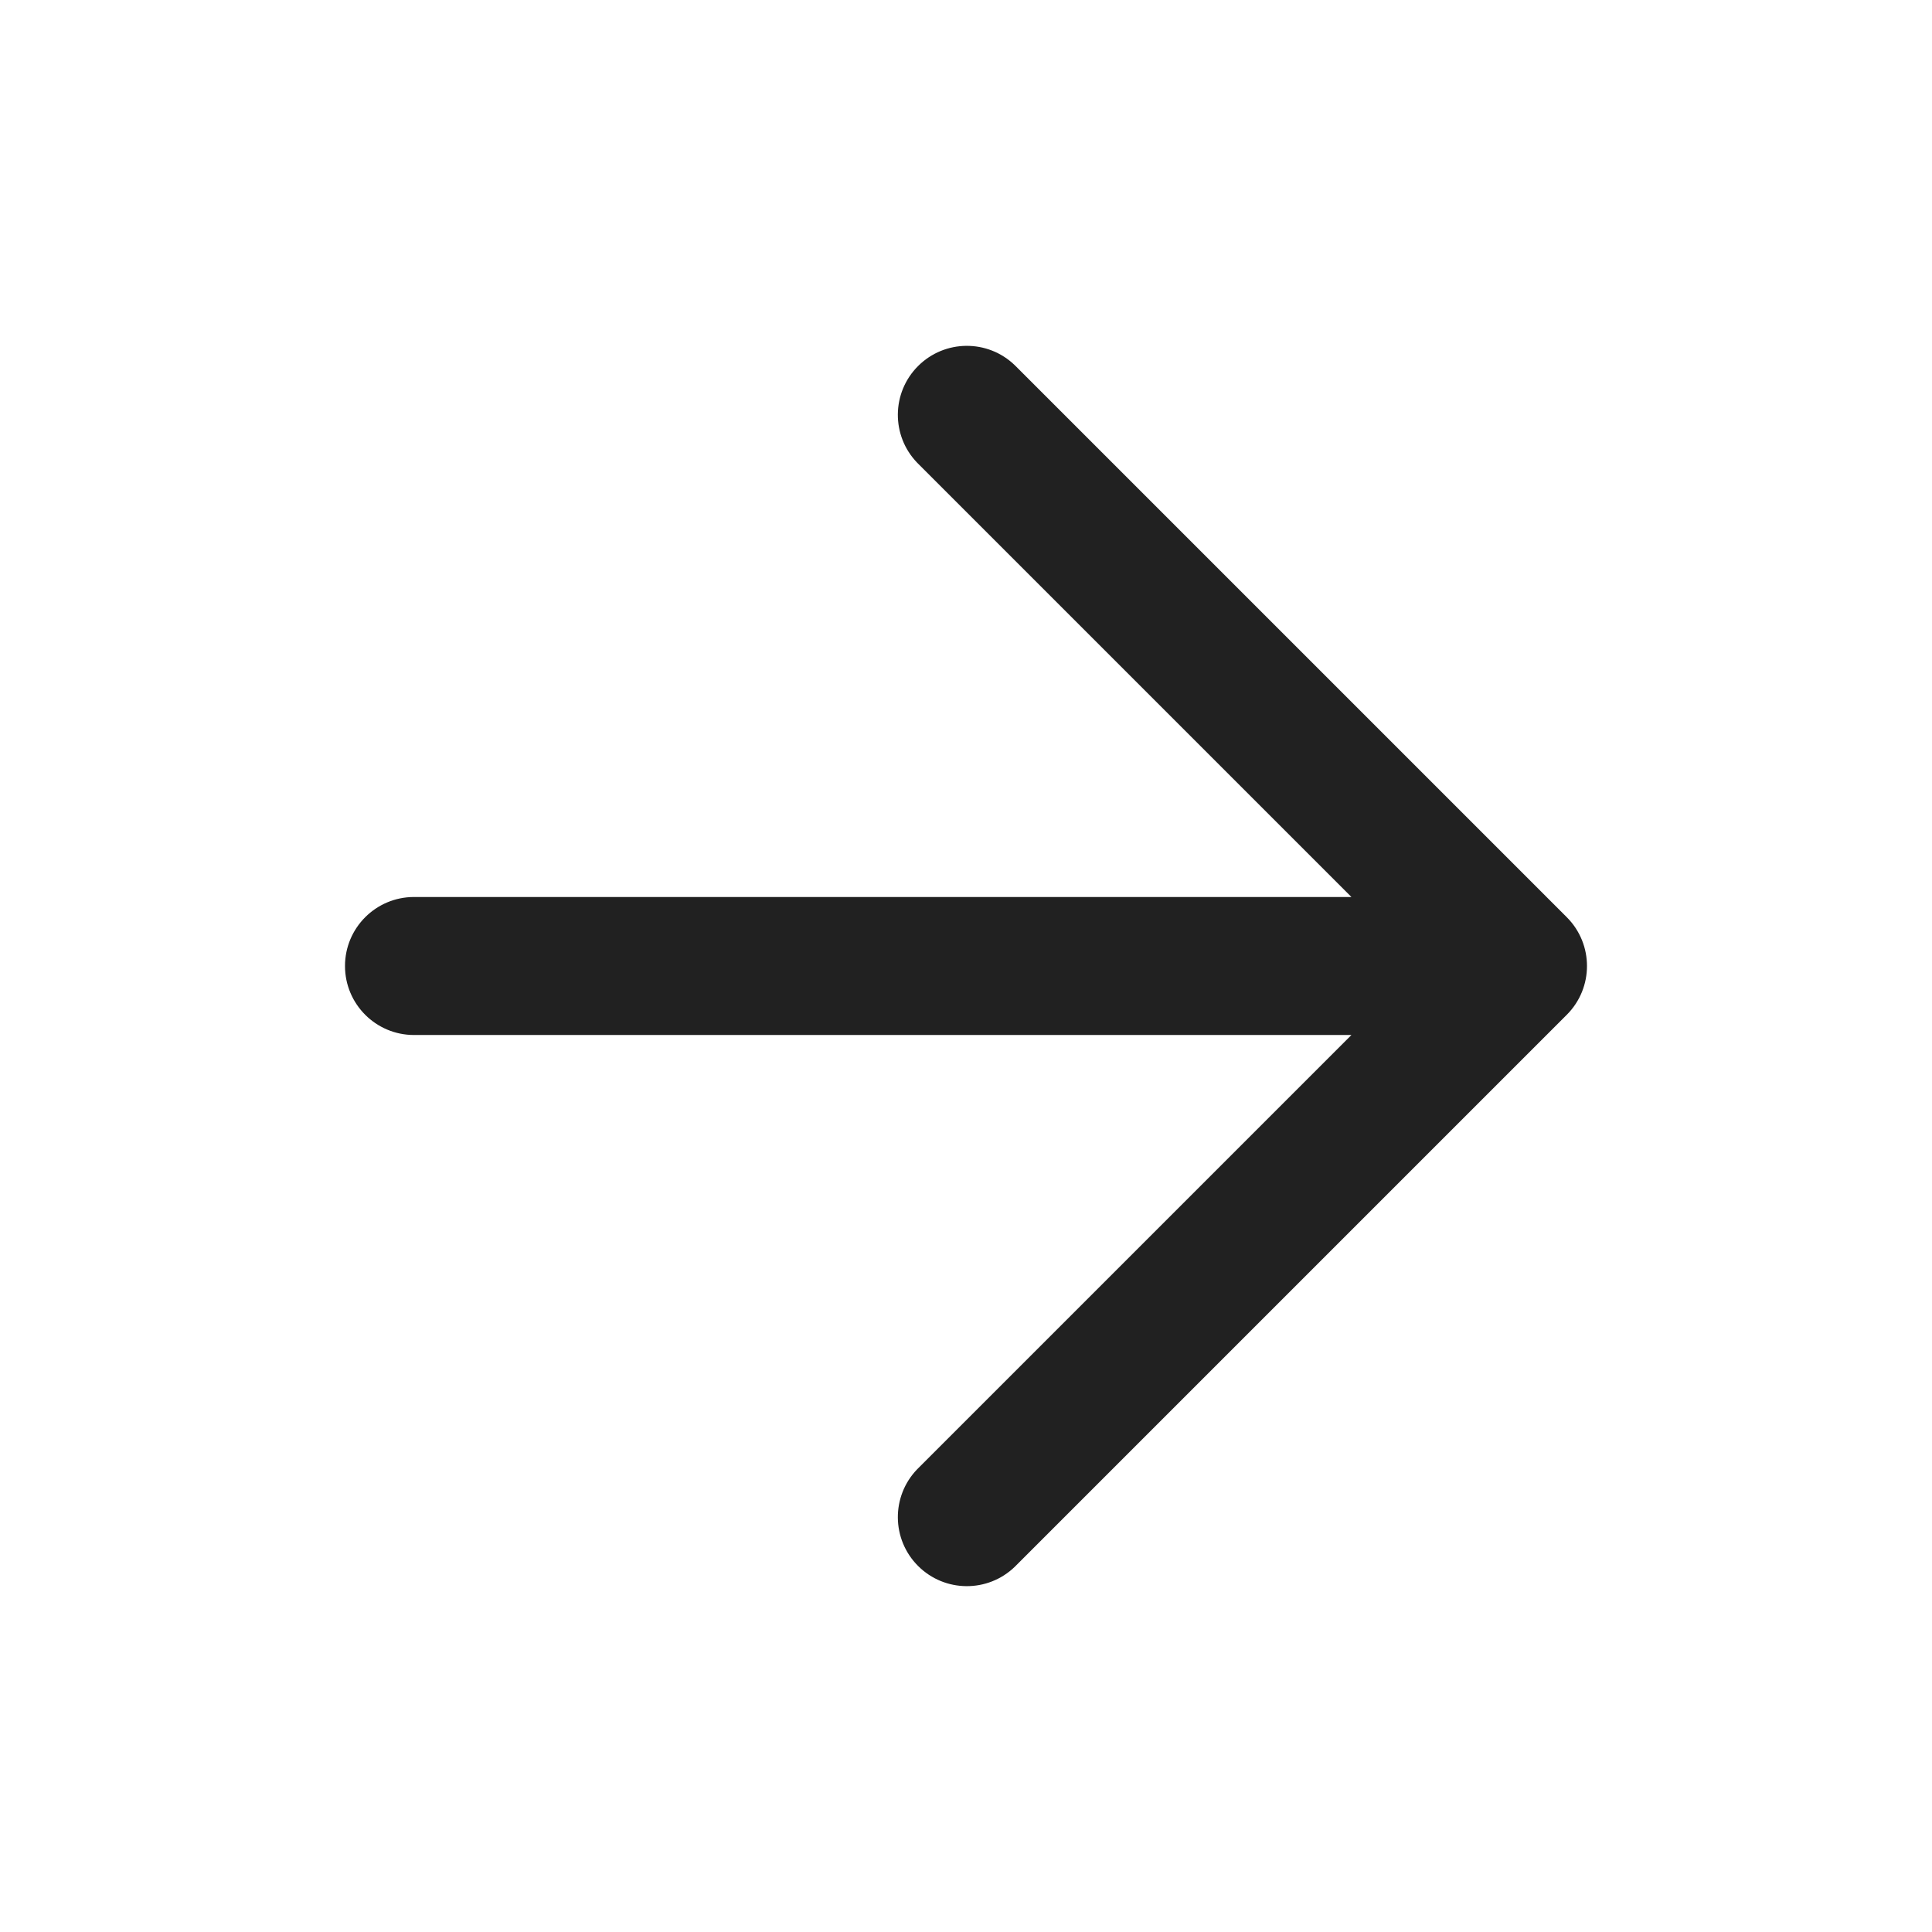
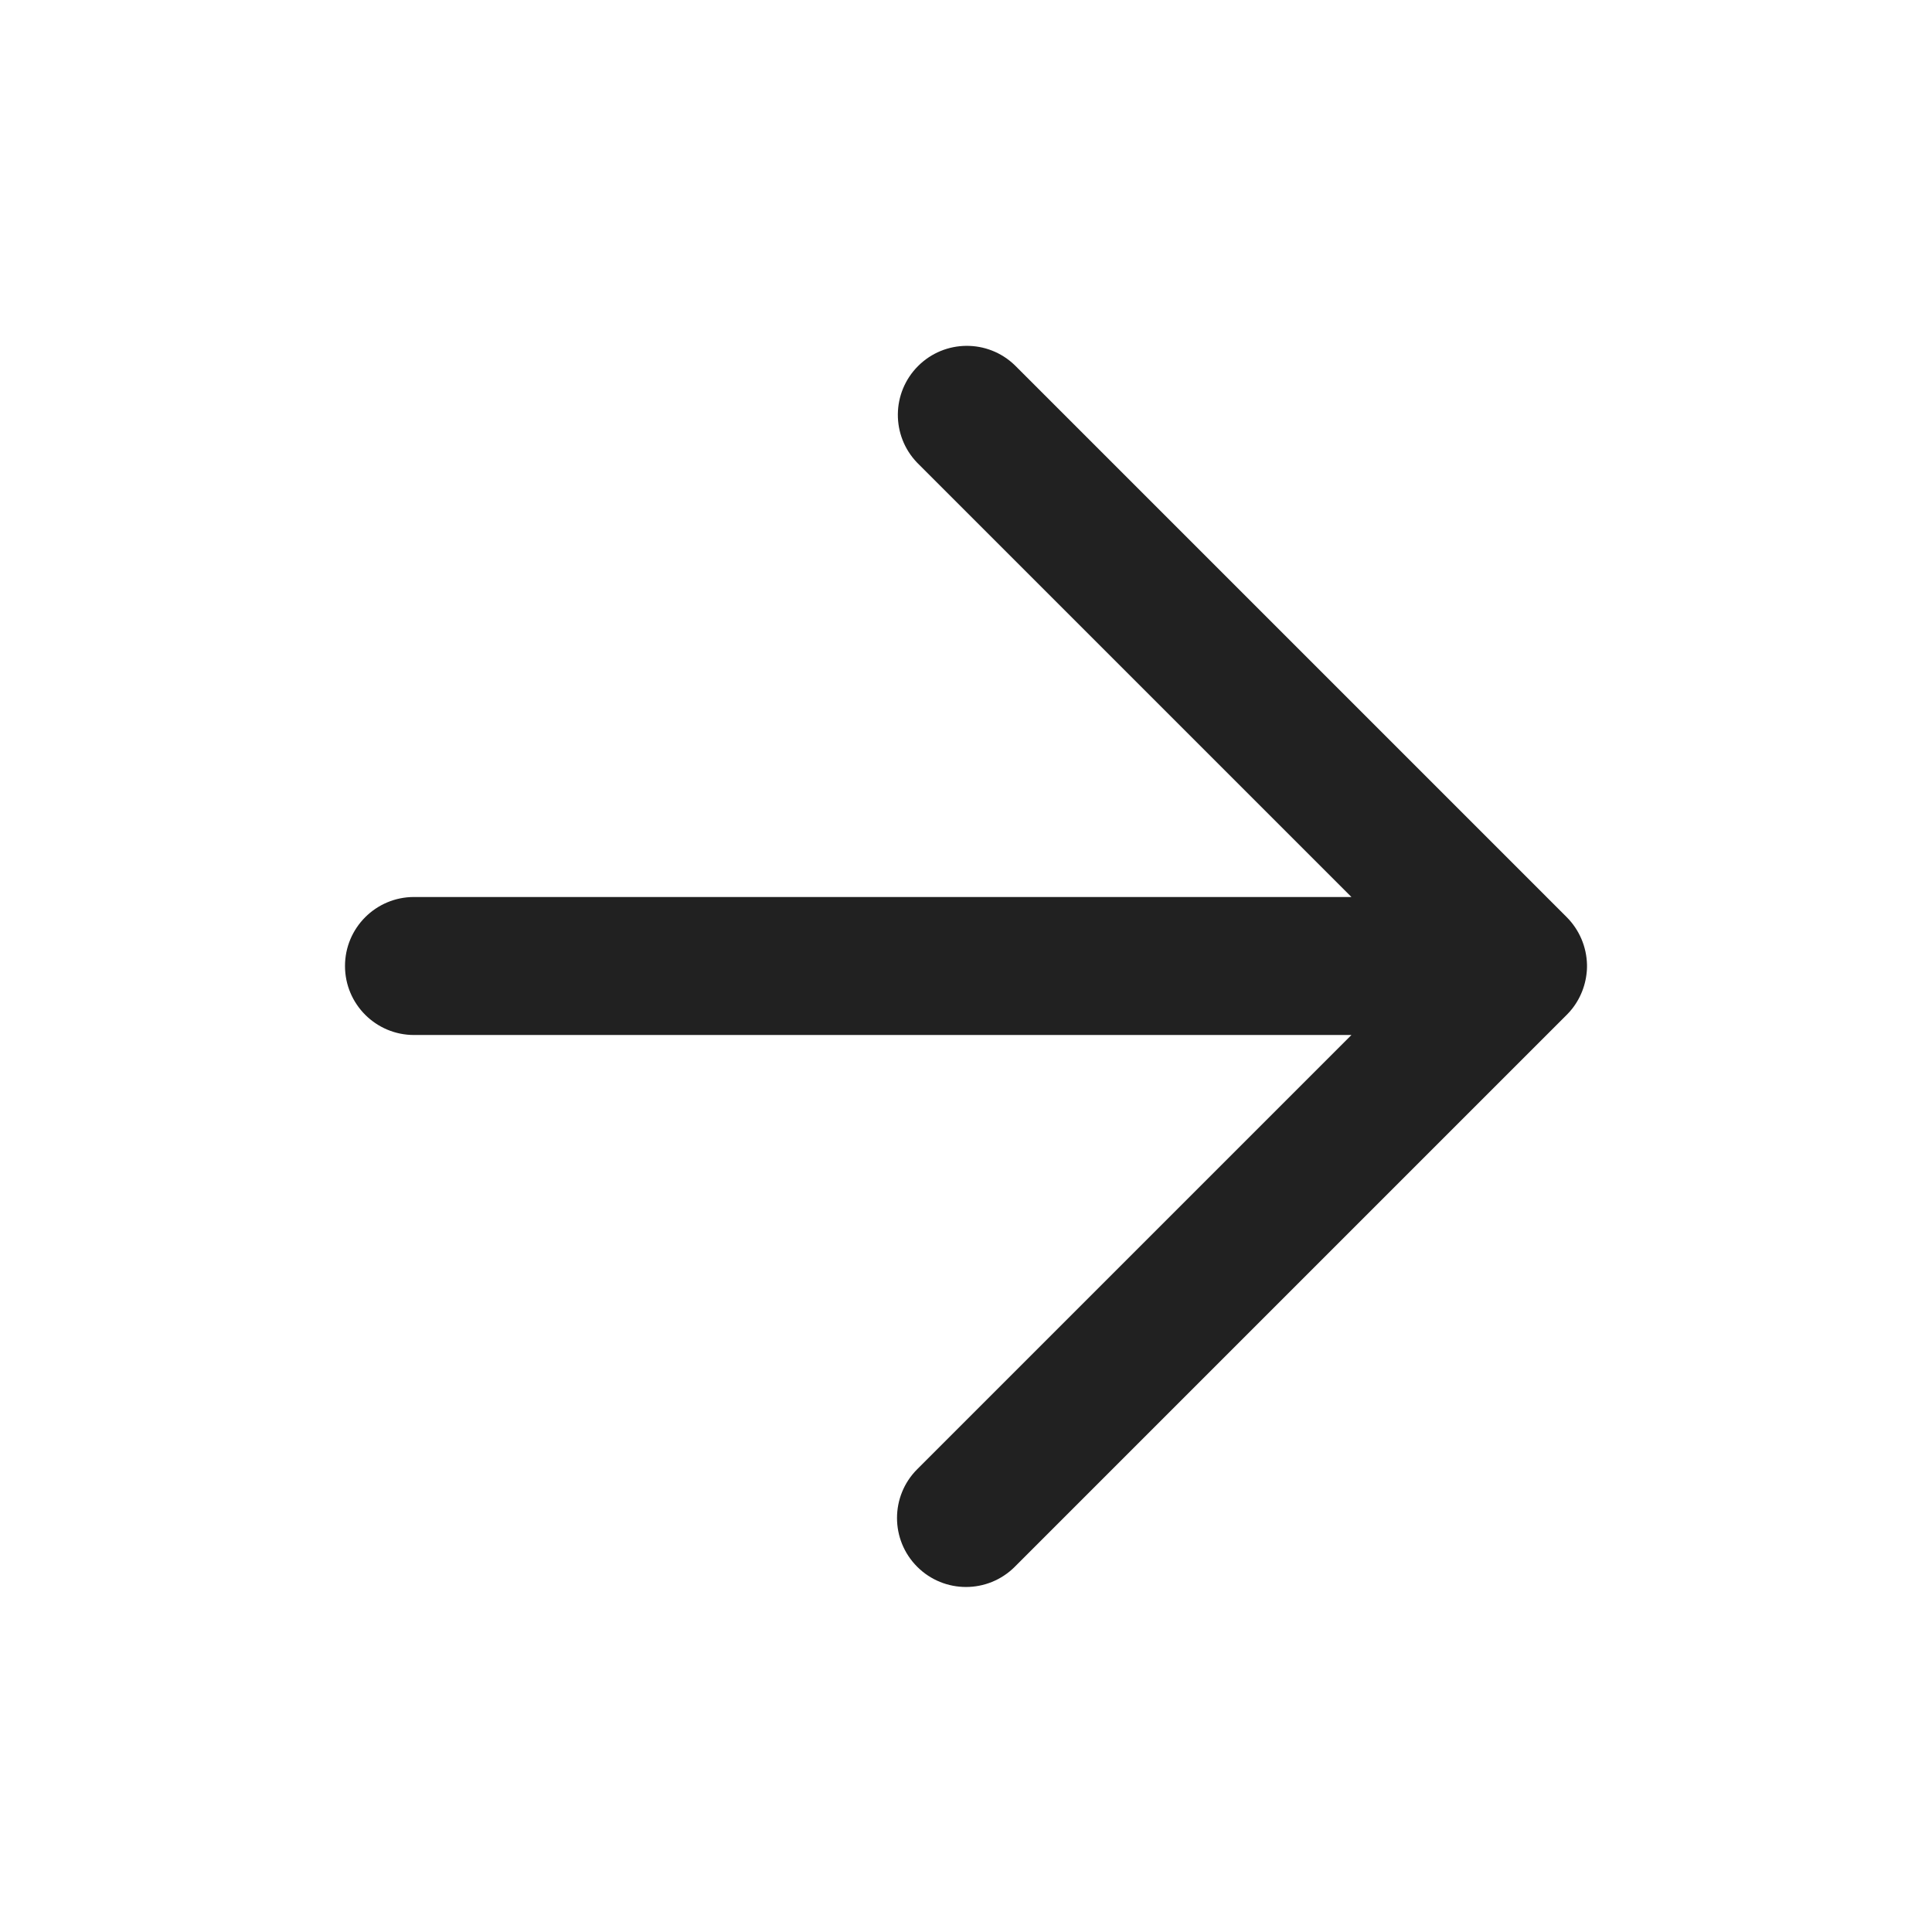
<svg xmlns="http://www.w3.org/2000/svg" width="28" height="28">
-   <path fill="#212121" d="M19.586 13l-6.293-6.293a1 1 0 011.414-1.414l8 8a1 1 0 010 1.414l-8 8a1 1 0 01-1.414-1.414L19.586 15H6a1 1 0 010-2h13.586z" />
+   <path fill="#212121" d="M13.293 22.707a1 1 0 010-1.414L19.586 15H6a1 1 0 010-2h13.586l-6.293-6.293a1 1 0 011.414-1.414l8 8 .073.082.007.008-.08-.09a1.008 1.008 0 01.293.688v.037c0 .024-.002.048-.004.071L23 14a1.008 1.008 0 01-.213.617 1.016 1.016 0 01-.08.09l-8 8a1 1 0 01-1.414 0z" />
</svg>
